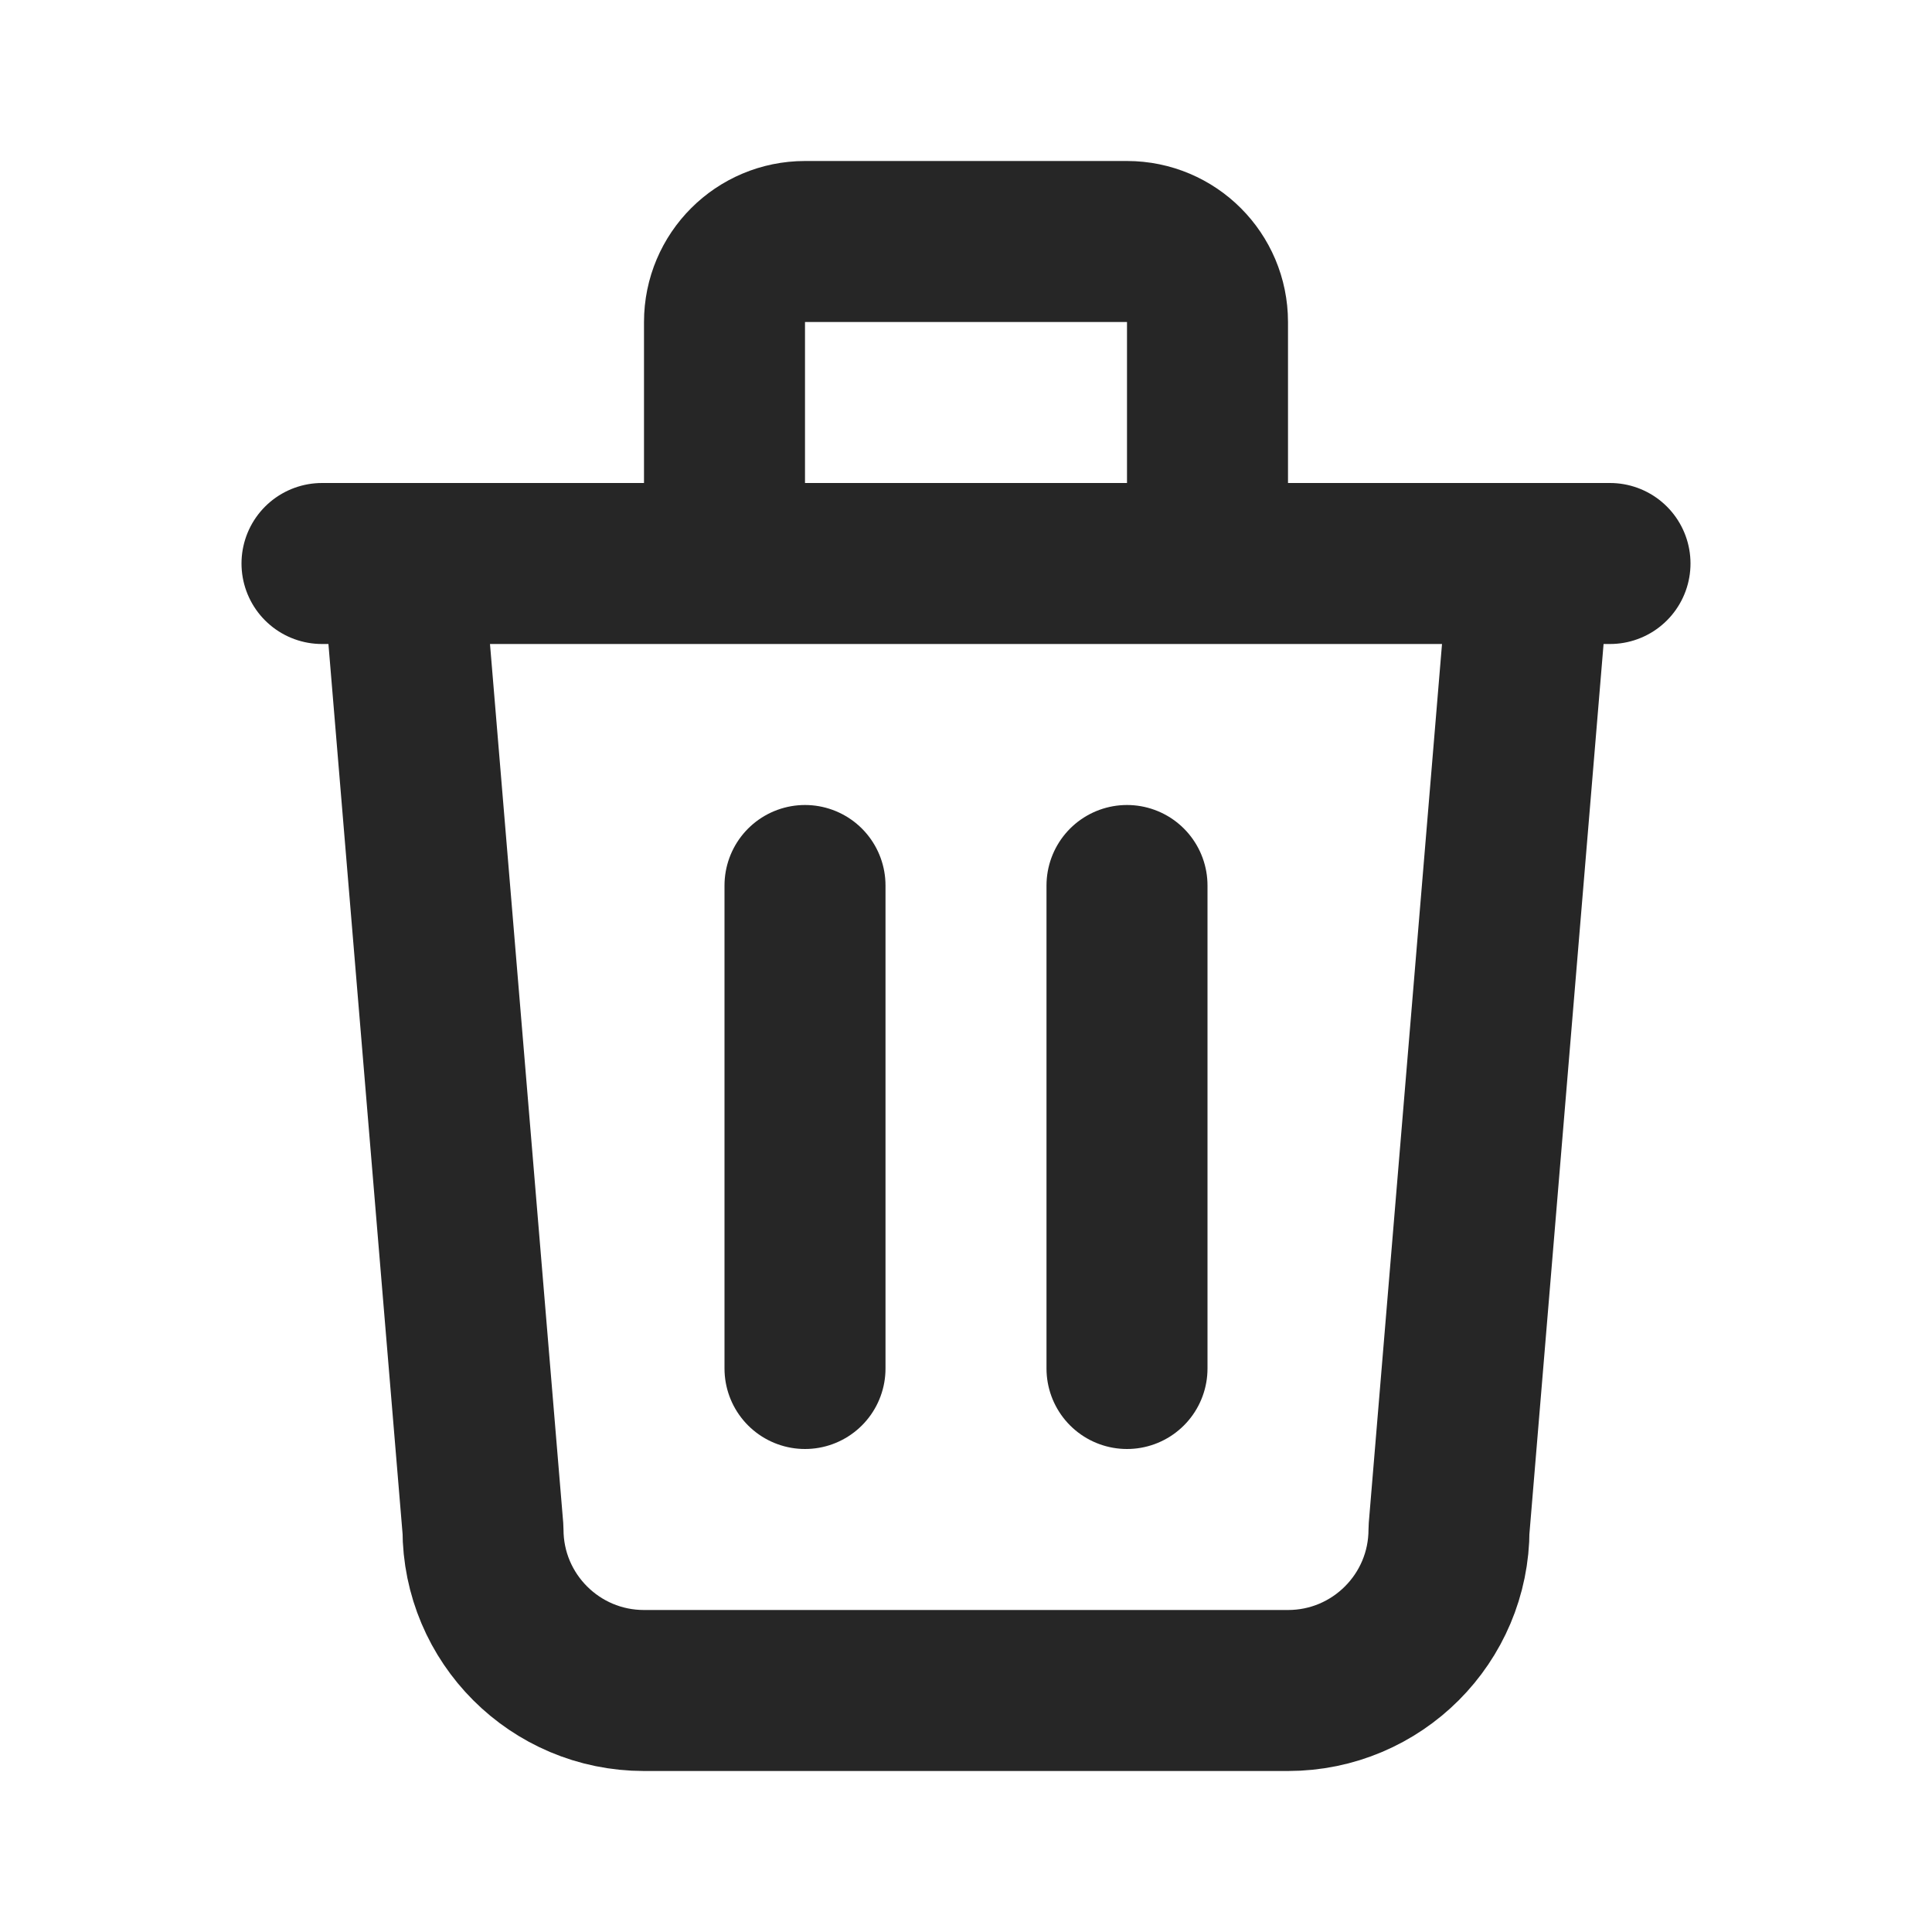
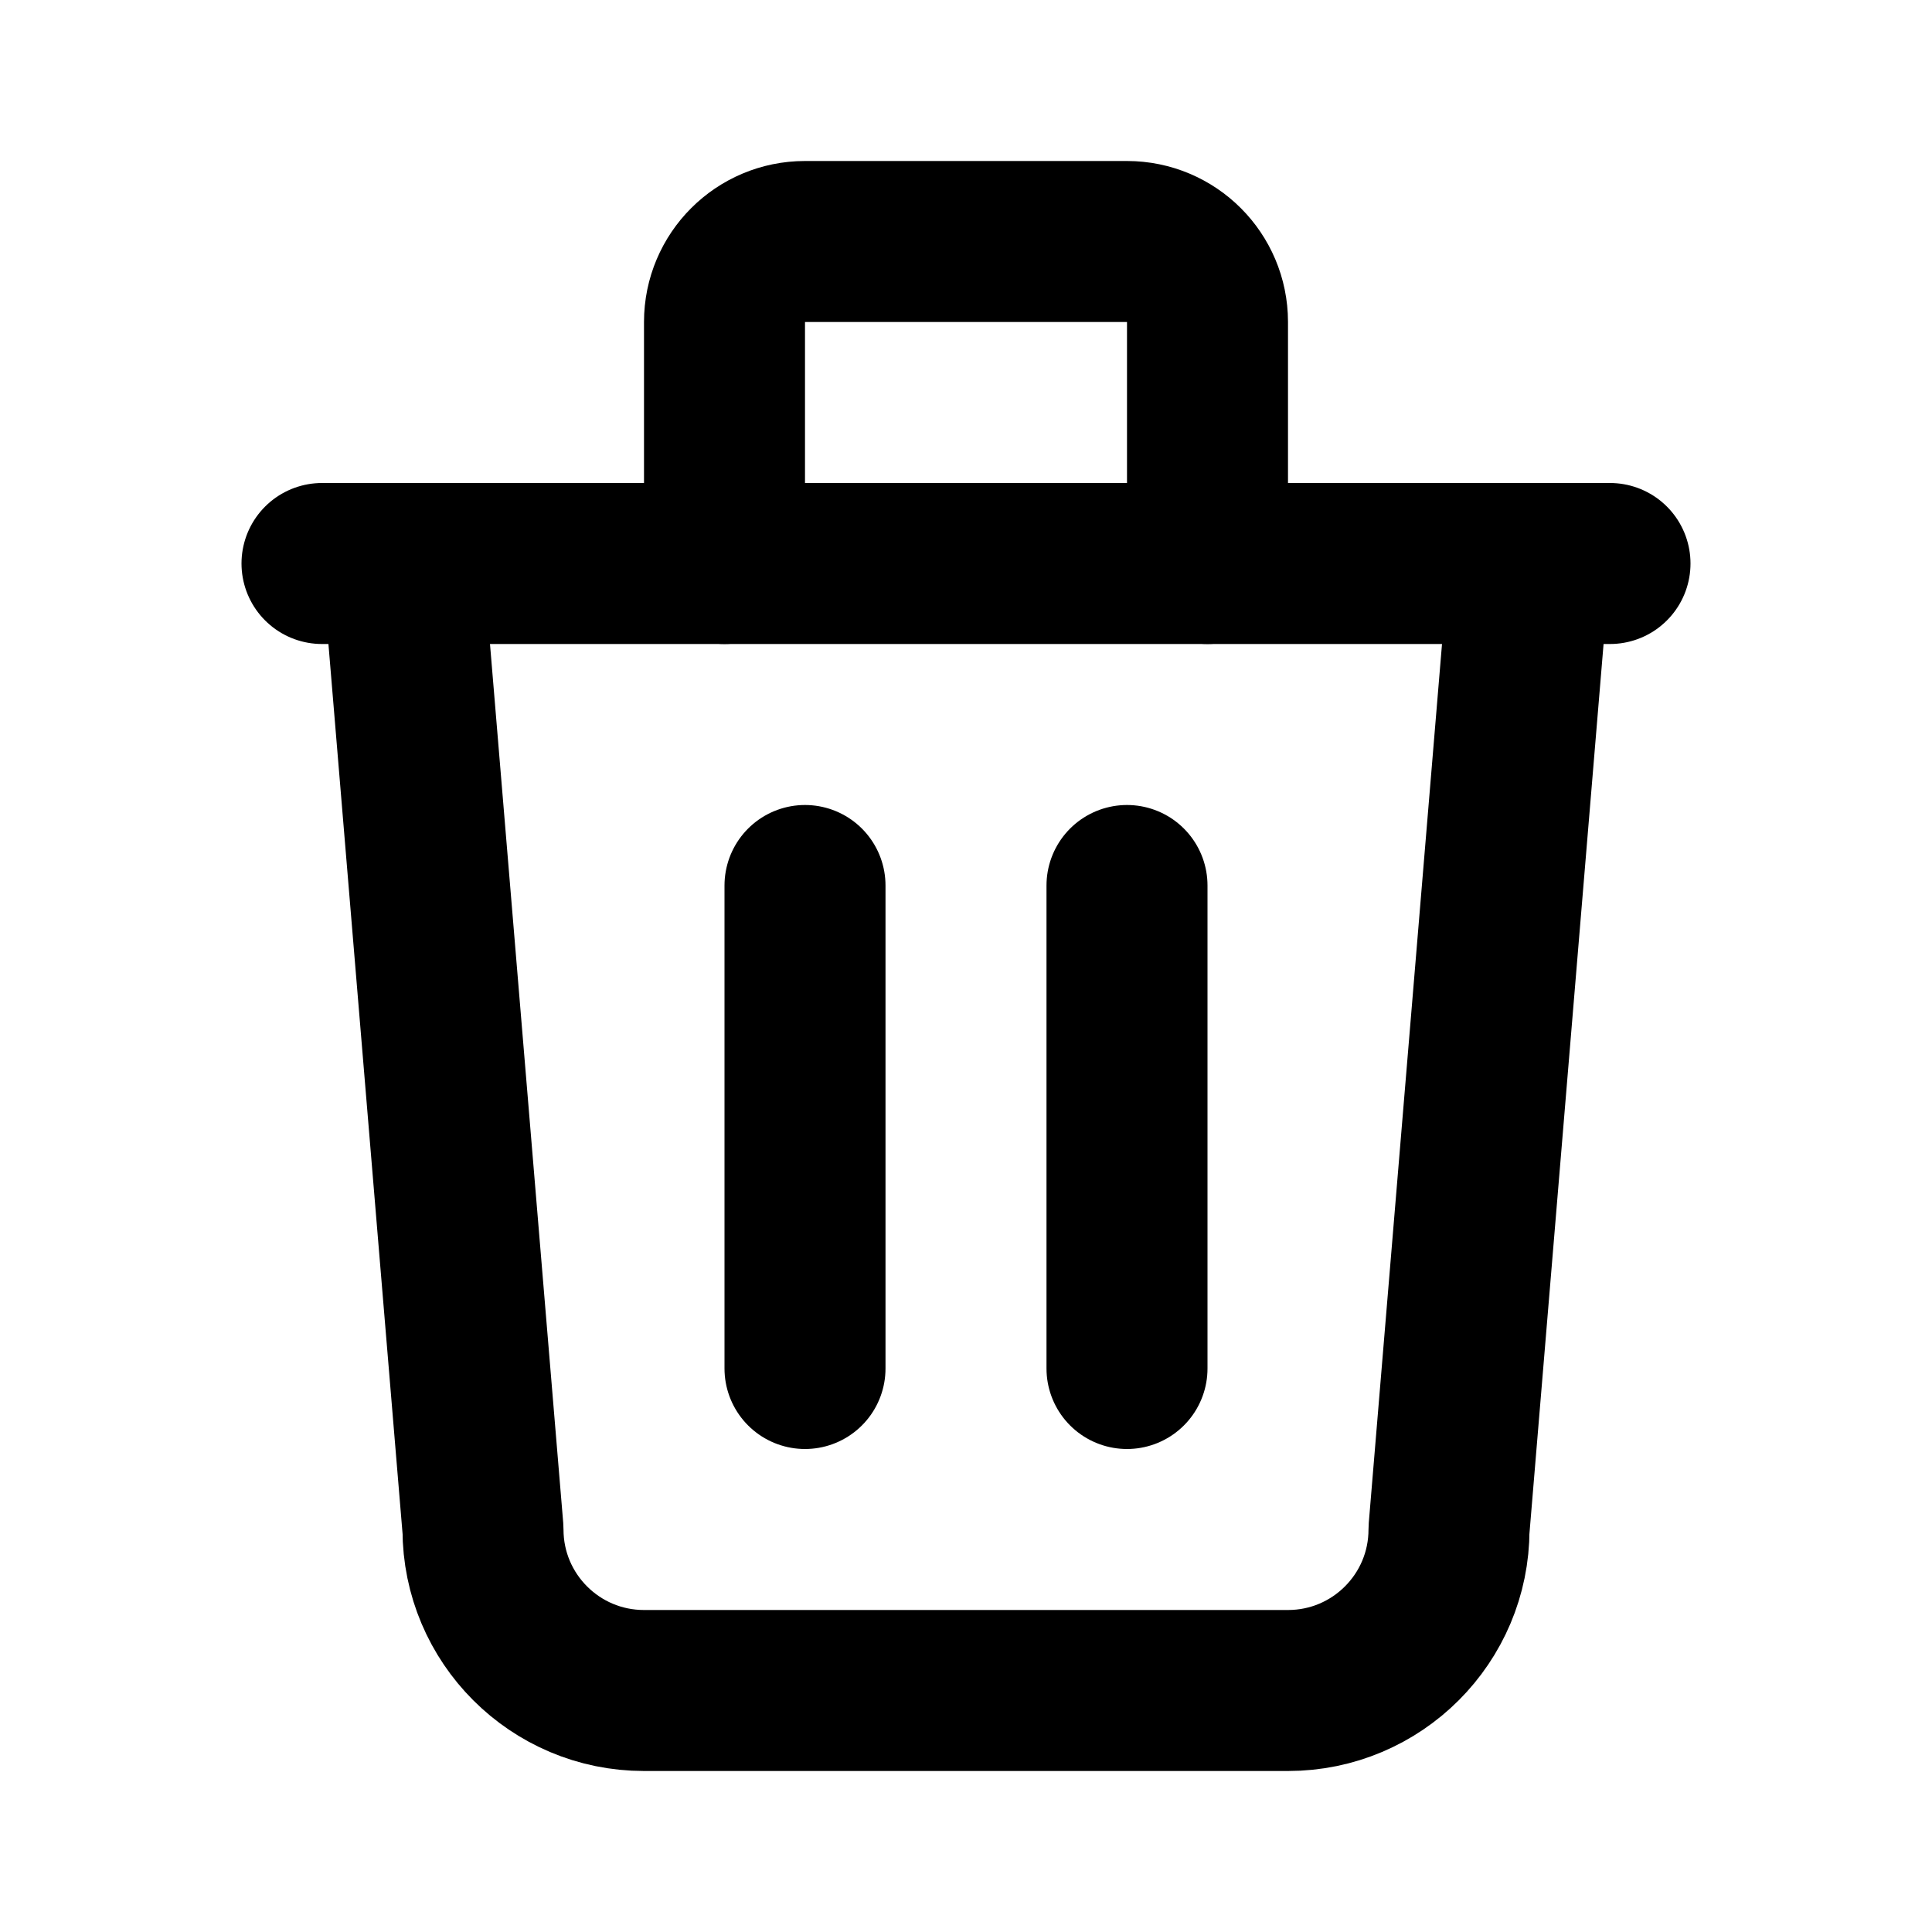
- <svg xmlns="http://www.w3.org/2000/svg" width="128" height="128" viewBox="0 0 24 24">
-   <path fill="none" stroke="#262626" stroke-linecap="round" stroke-linejoin="round" stroke-width="2" d="M4 7h16m-10 4v6m4-6v6M5 7l1 12a2 2 0 0 0 2 2h8a2 2 0 0 0 2-2l1-12M9 7V4a1 1 0 0 1 1-1h4a1 1 0 0 1 1 1v3" />
+ <svg xmlns="http://www.w3.org/2000/svg" width="24" height="24" viewBox="0 0 24 24" fill="none" stroke="currentColor" stroke-width="2" stroke-linecap="round" stroke-linejoin="round" class="icon icon-tabler icons-tabler-outline icon-tabler-trash">
+   <path stroke="none" d="M0 0h24v24H0z" fill="none" />
+   <path d="M4 7l16 0" />
+   <path d="M10 11l0 6" />
+   <path d="M14 11l0 6" />
+   <path d="M5 7l1 12a2 2 0 0 0 2 2h8a2 2 0 0 0 2 -2l1 -12" />
+   <path d="M9 7v-3a1 1 0 0 1 1 -1h4a1 1 0 0 1 1 1v3" />
</svg>
